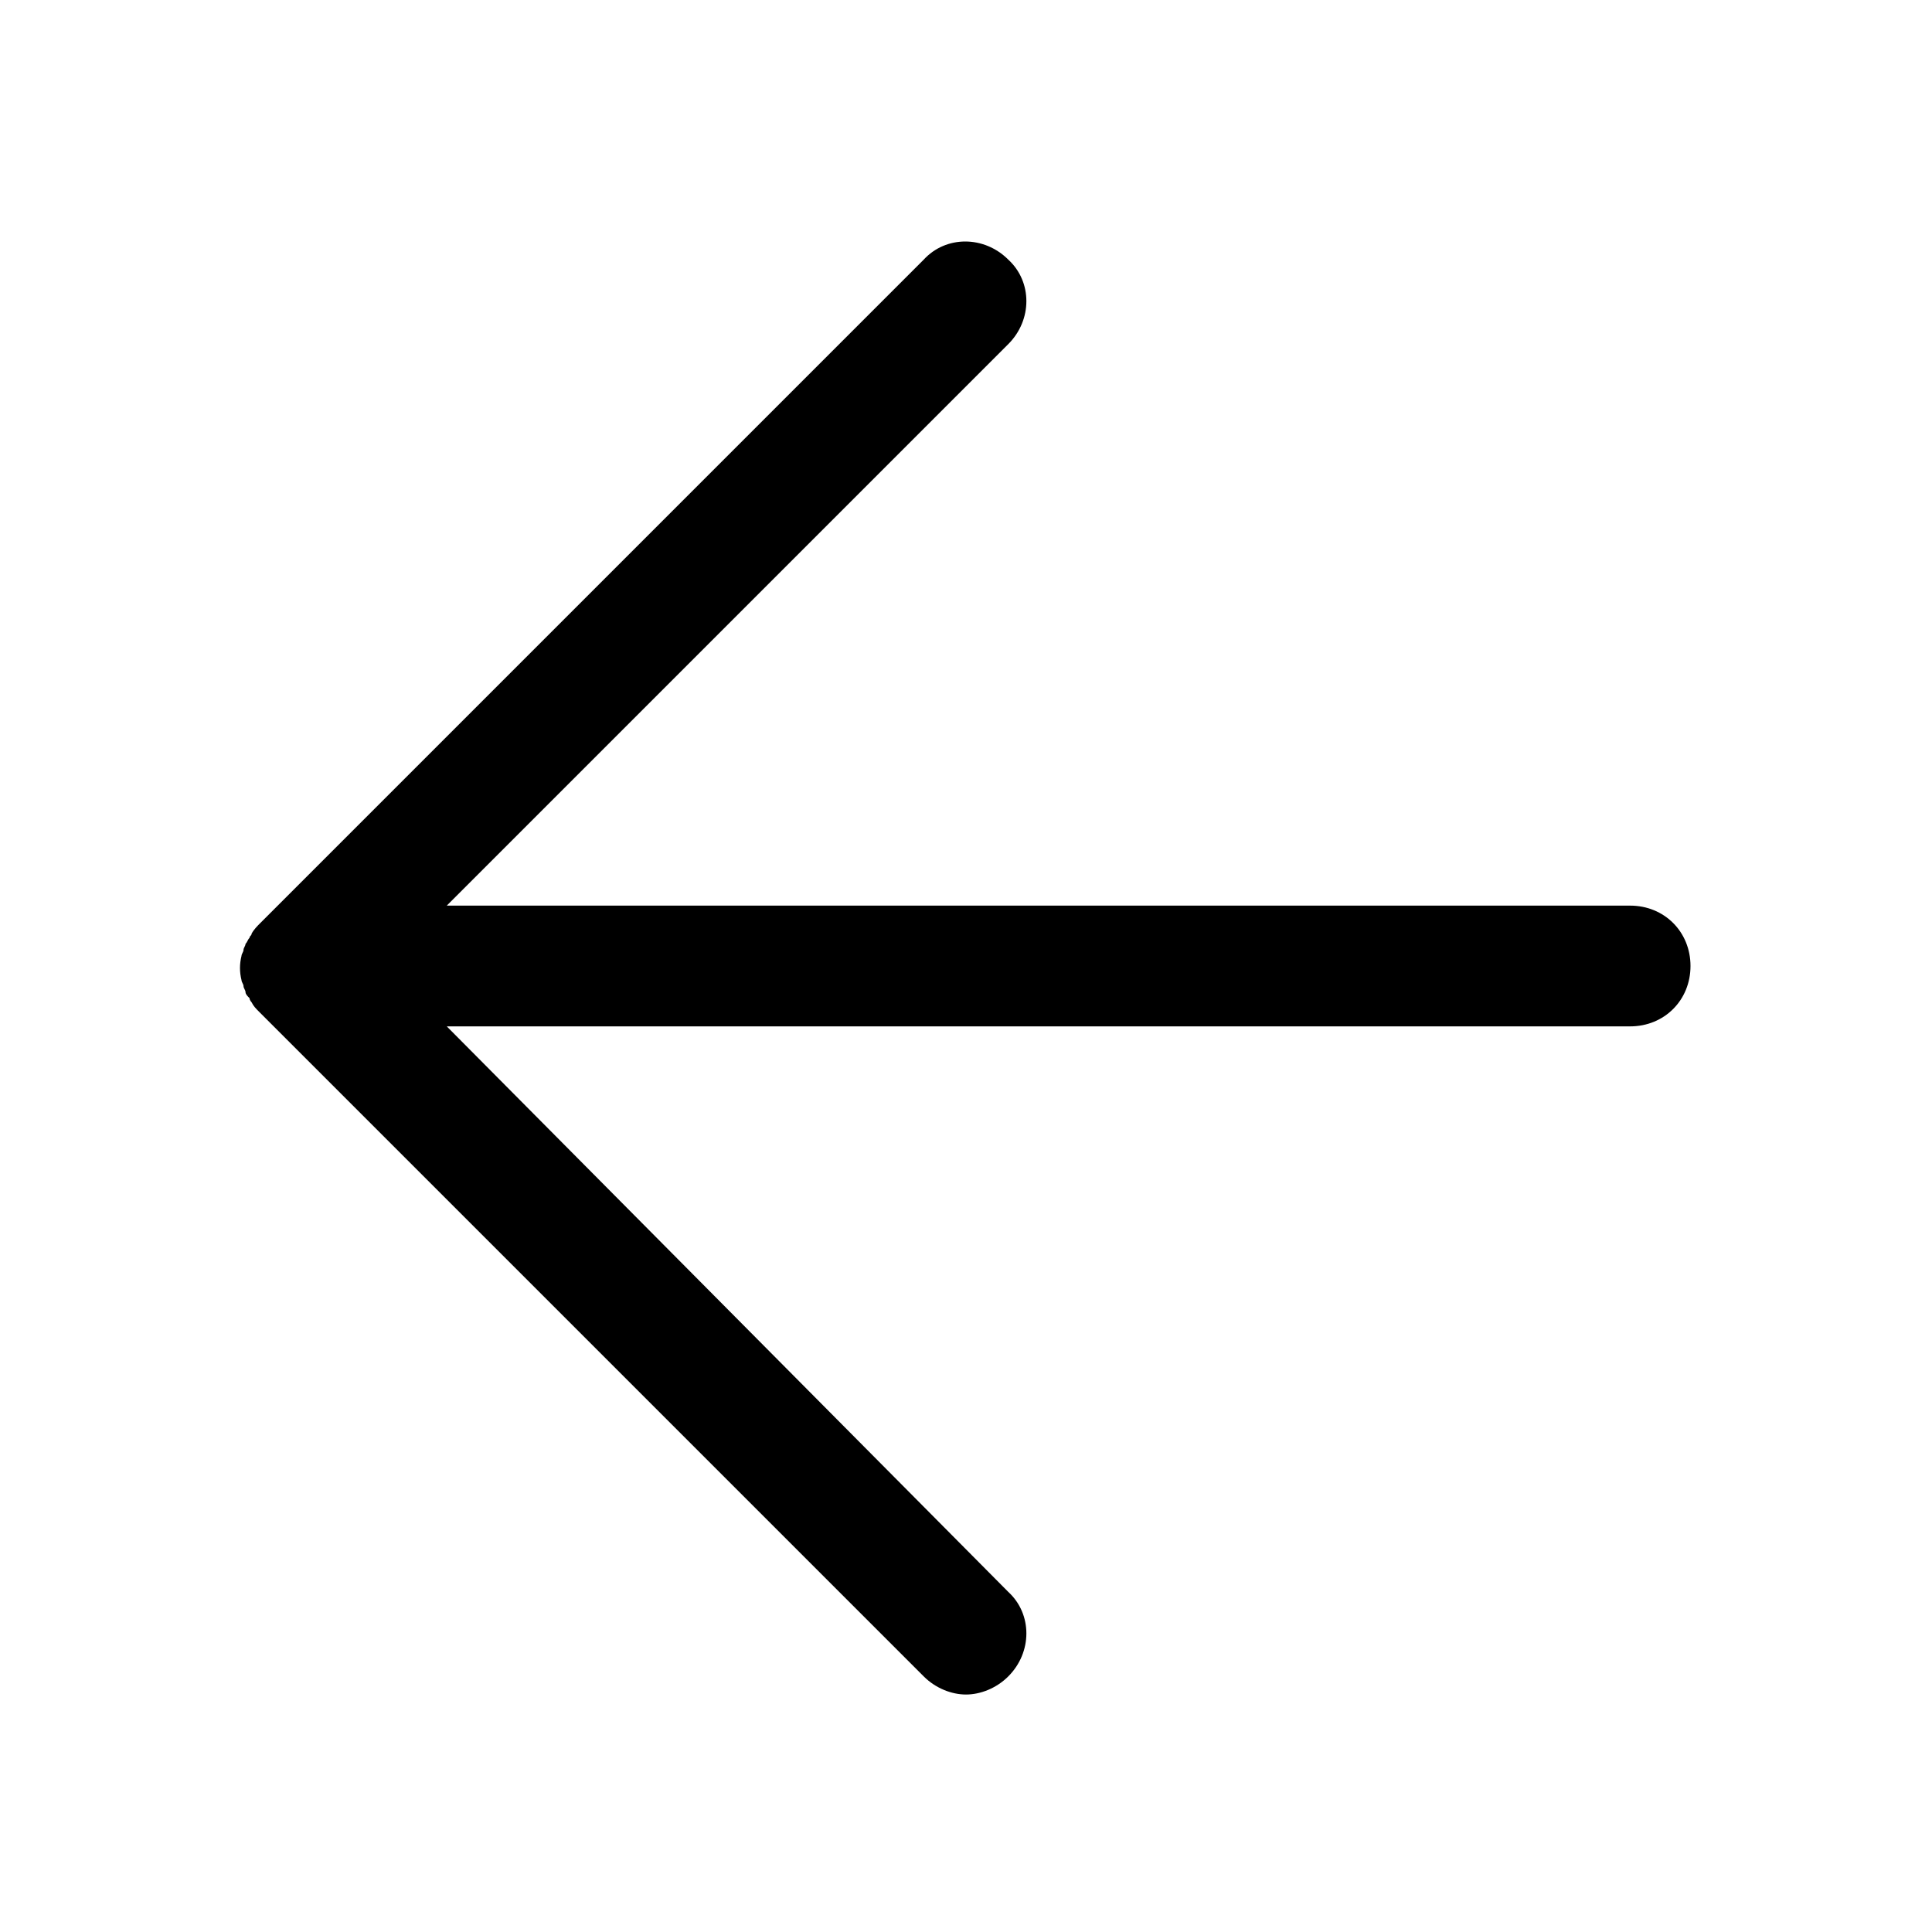
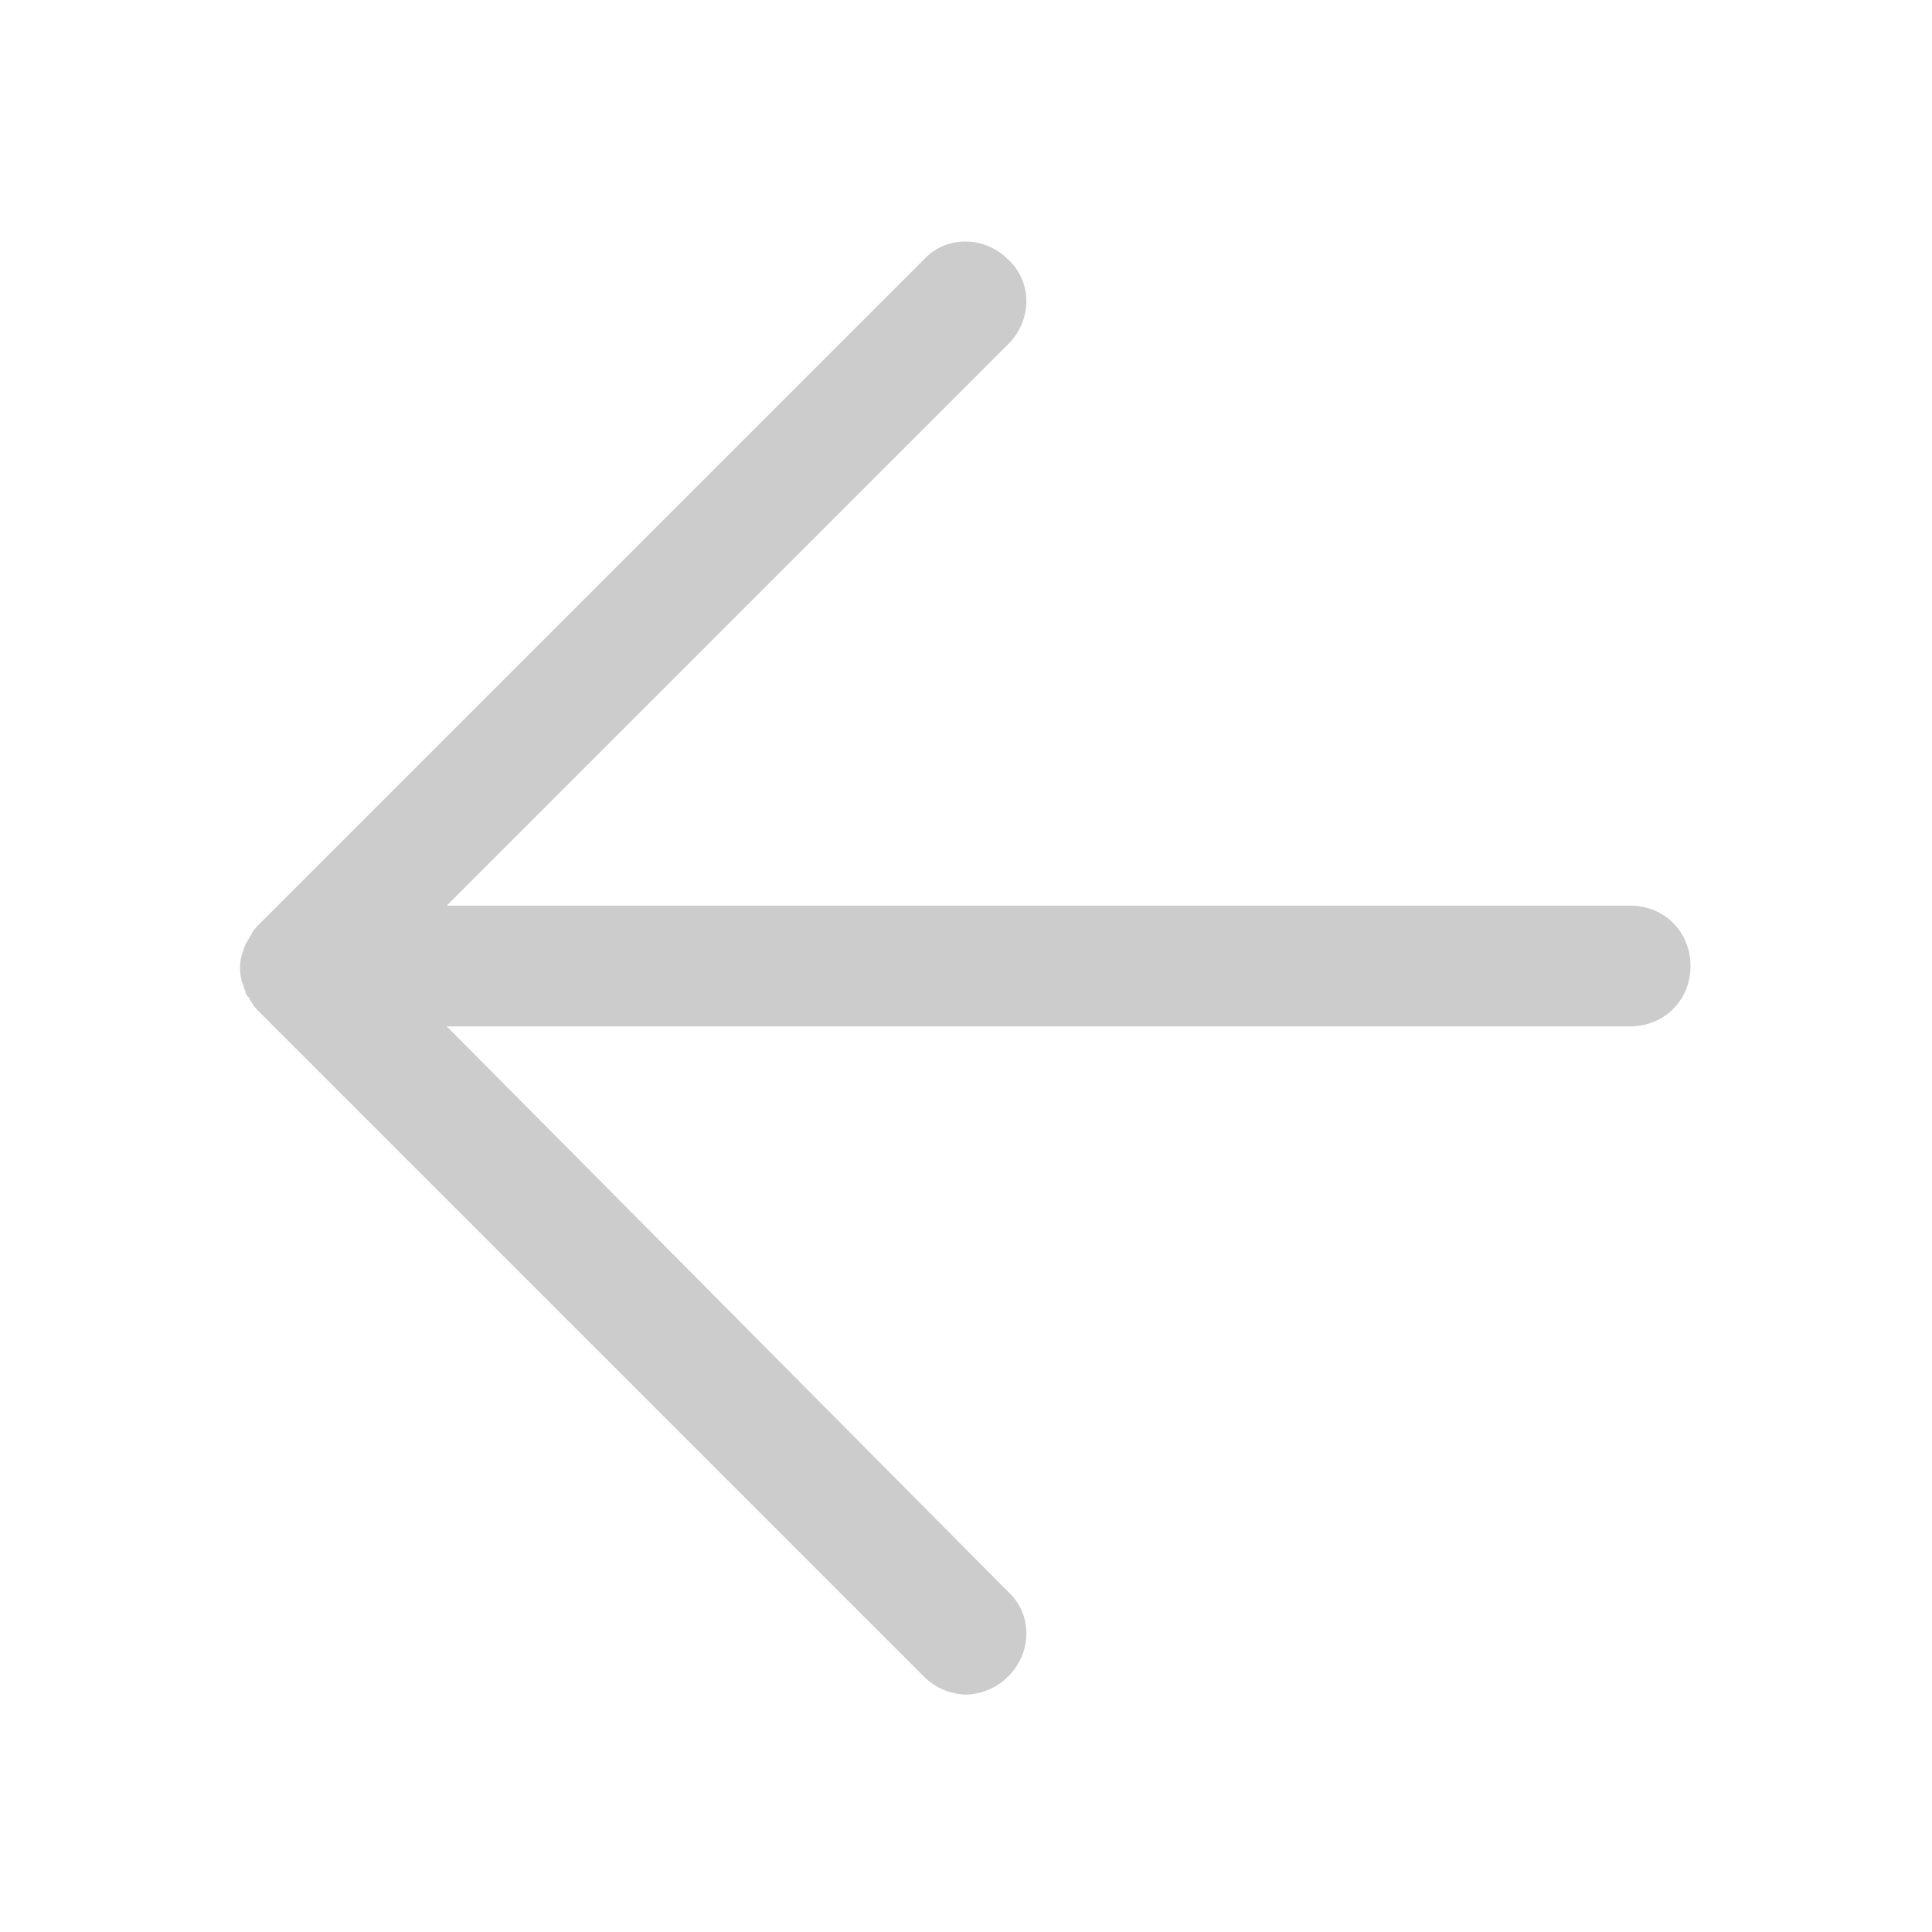
- <svg xmlns="http://www.w3.org/2000/svg" version="1.1" x="0px" y="0px" viewBox="0 0 96 96" enable-background="new 0 0 96 96" xml:space="preserve">
-   <path fill="#000000" d="M81,45H22.2l27.9-27.9c1.2-1.2,1.2-3.1,0-4.2c-1.2-1.2-3.1-1.2-4.2,0l-33,33c-0.1,0.1-0.3,0.3-0.4,0.5  c0,0.1-0.1,0.1-0.1,0.2c-0.1,0.1-0.1,0.2-0.2,0.3c0,0.1-0.1,0.2-0.1,0.3c0,0.1-0.1,0.2-0.1,0.3c-0.1,0.4-0.1,0.8,0,1.2  c0,0.1,0.1,0.2,0.1,0.3c0,0.1,0.1,0.2,0.1,0.3c0,0.1,0.1,0.2,0.2,0.3c0,0.1,0.1,0.2,0.1,0.2c0.1,0.2,0.2,0.3,0.4,0.5l33,33  c0.6,0.6,1.4,0.9,2.1,0.9s1.5-0.3,2.1-0.9c1.2-1.2,1.2-3.1,0-4.2L22.2,51H81c1.7,0,3-1.3,3-3S82.7,45,81,45z" />
+ <svg xmlns="http://www.w3.org/2000/svg" version="1.1" id="图层_1" x="0px" y="0px" viewBox="0 0 96 96" enable-background="new 0 0 96 96" xml:space="preserve">
+   <path fill="#CCCCCC" d="M81,45H22.2l27.9-27.9c1.2-1.2,1.2-3.1,0-4.2c-1.2-1.2-3.1-1.2-4.2,0l-33,33c-0.1,0.1-0.3,0.3-0.4,0.5  c0,0.1-0.1,0.1-0.1,0.2c-0.1,0.1-0.1,0.2-0.2,0.3c0,0.1-0.1,0.2-0.1,0.3c0,0.1-0.1,0.2-0.1,0.3c-0.1,0.4-0.1,0.8,0,1.2  c0,0.1,0.1,0.2,0.1,0.3c0,0.1,0.1,0.2,0.1,0.3c0,0.1,0.1,0.2,0.2,0.3c0,0.1,0.1,0.2,0.1,0.2c0.1,0.2,0.2,0.3,0.4,0.5l33,33  c0.6,0.6,1.4,0.9,2.1,0.9s1.5-0.3,2.1-0.9c1.2-1.2,1.2-3.1,0-4.2L22.2,51H81c1.7,0,3-1.3,3-3S82.7,45,81,45z" />
</svg>
